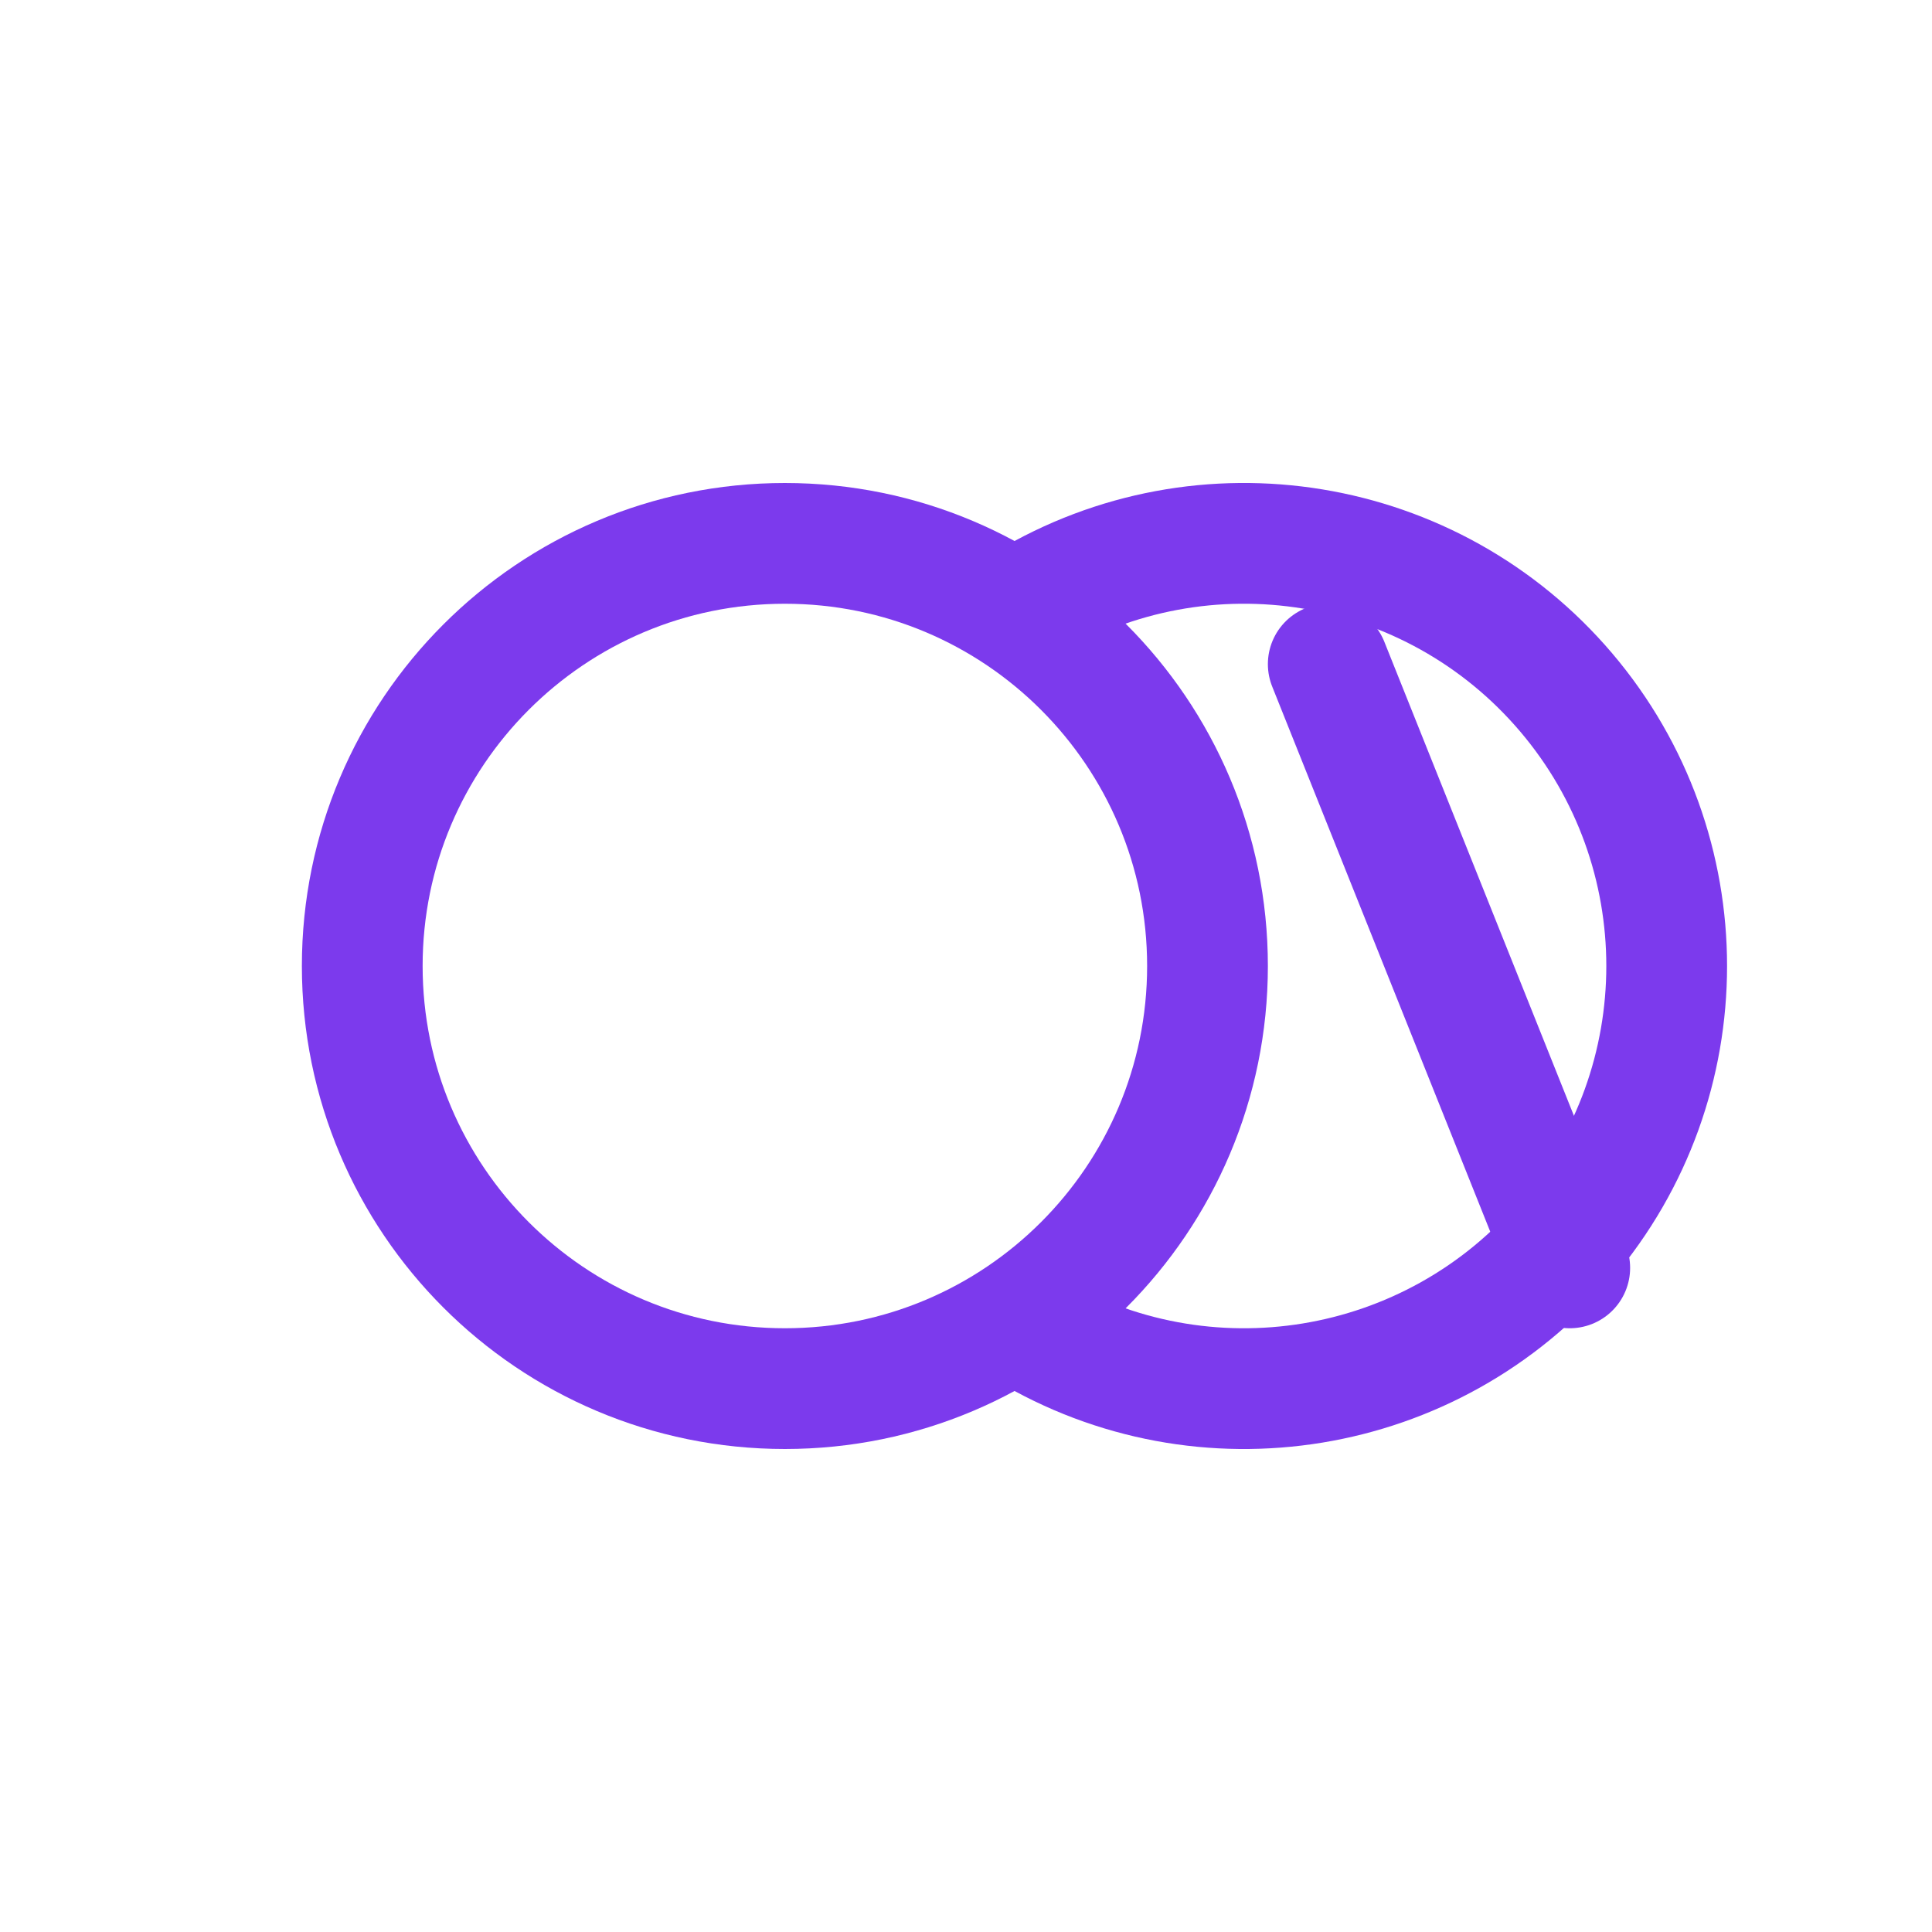
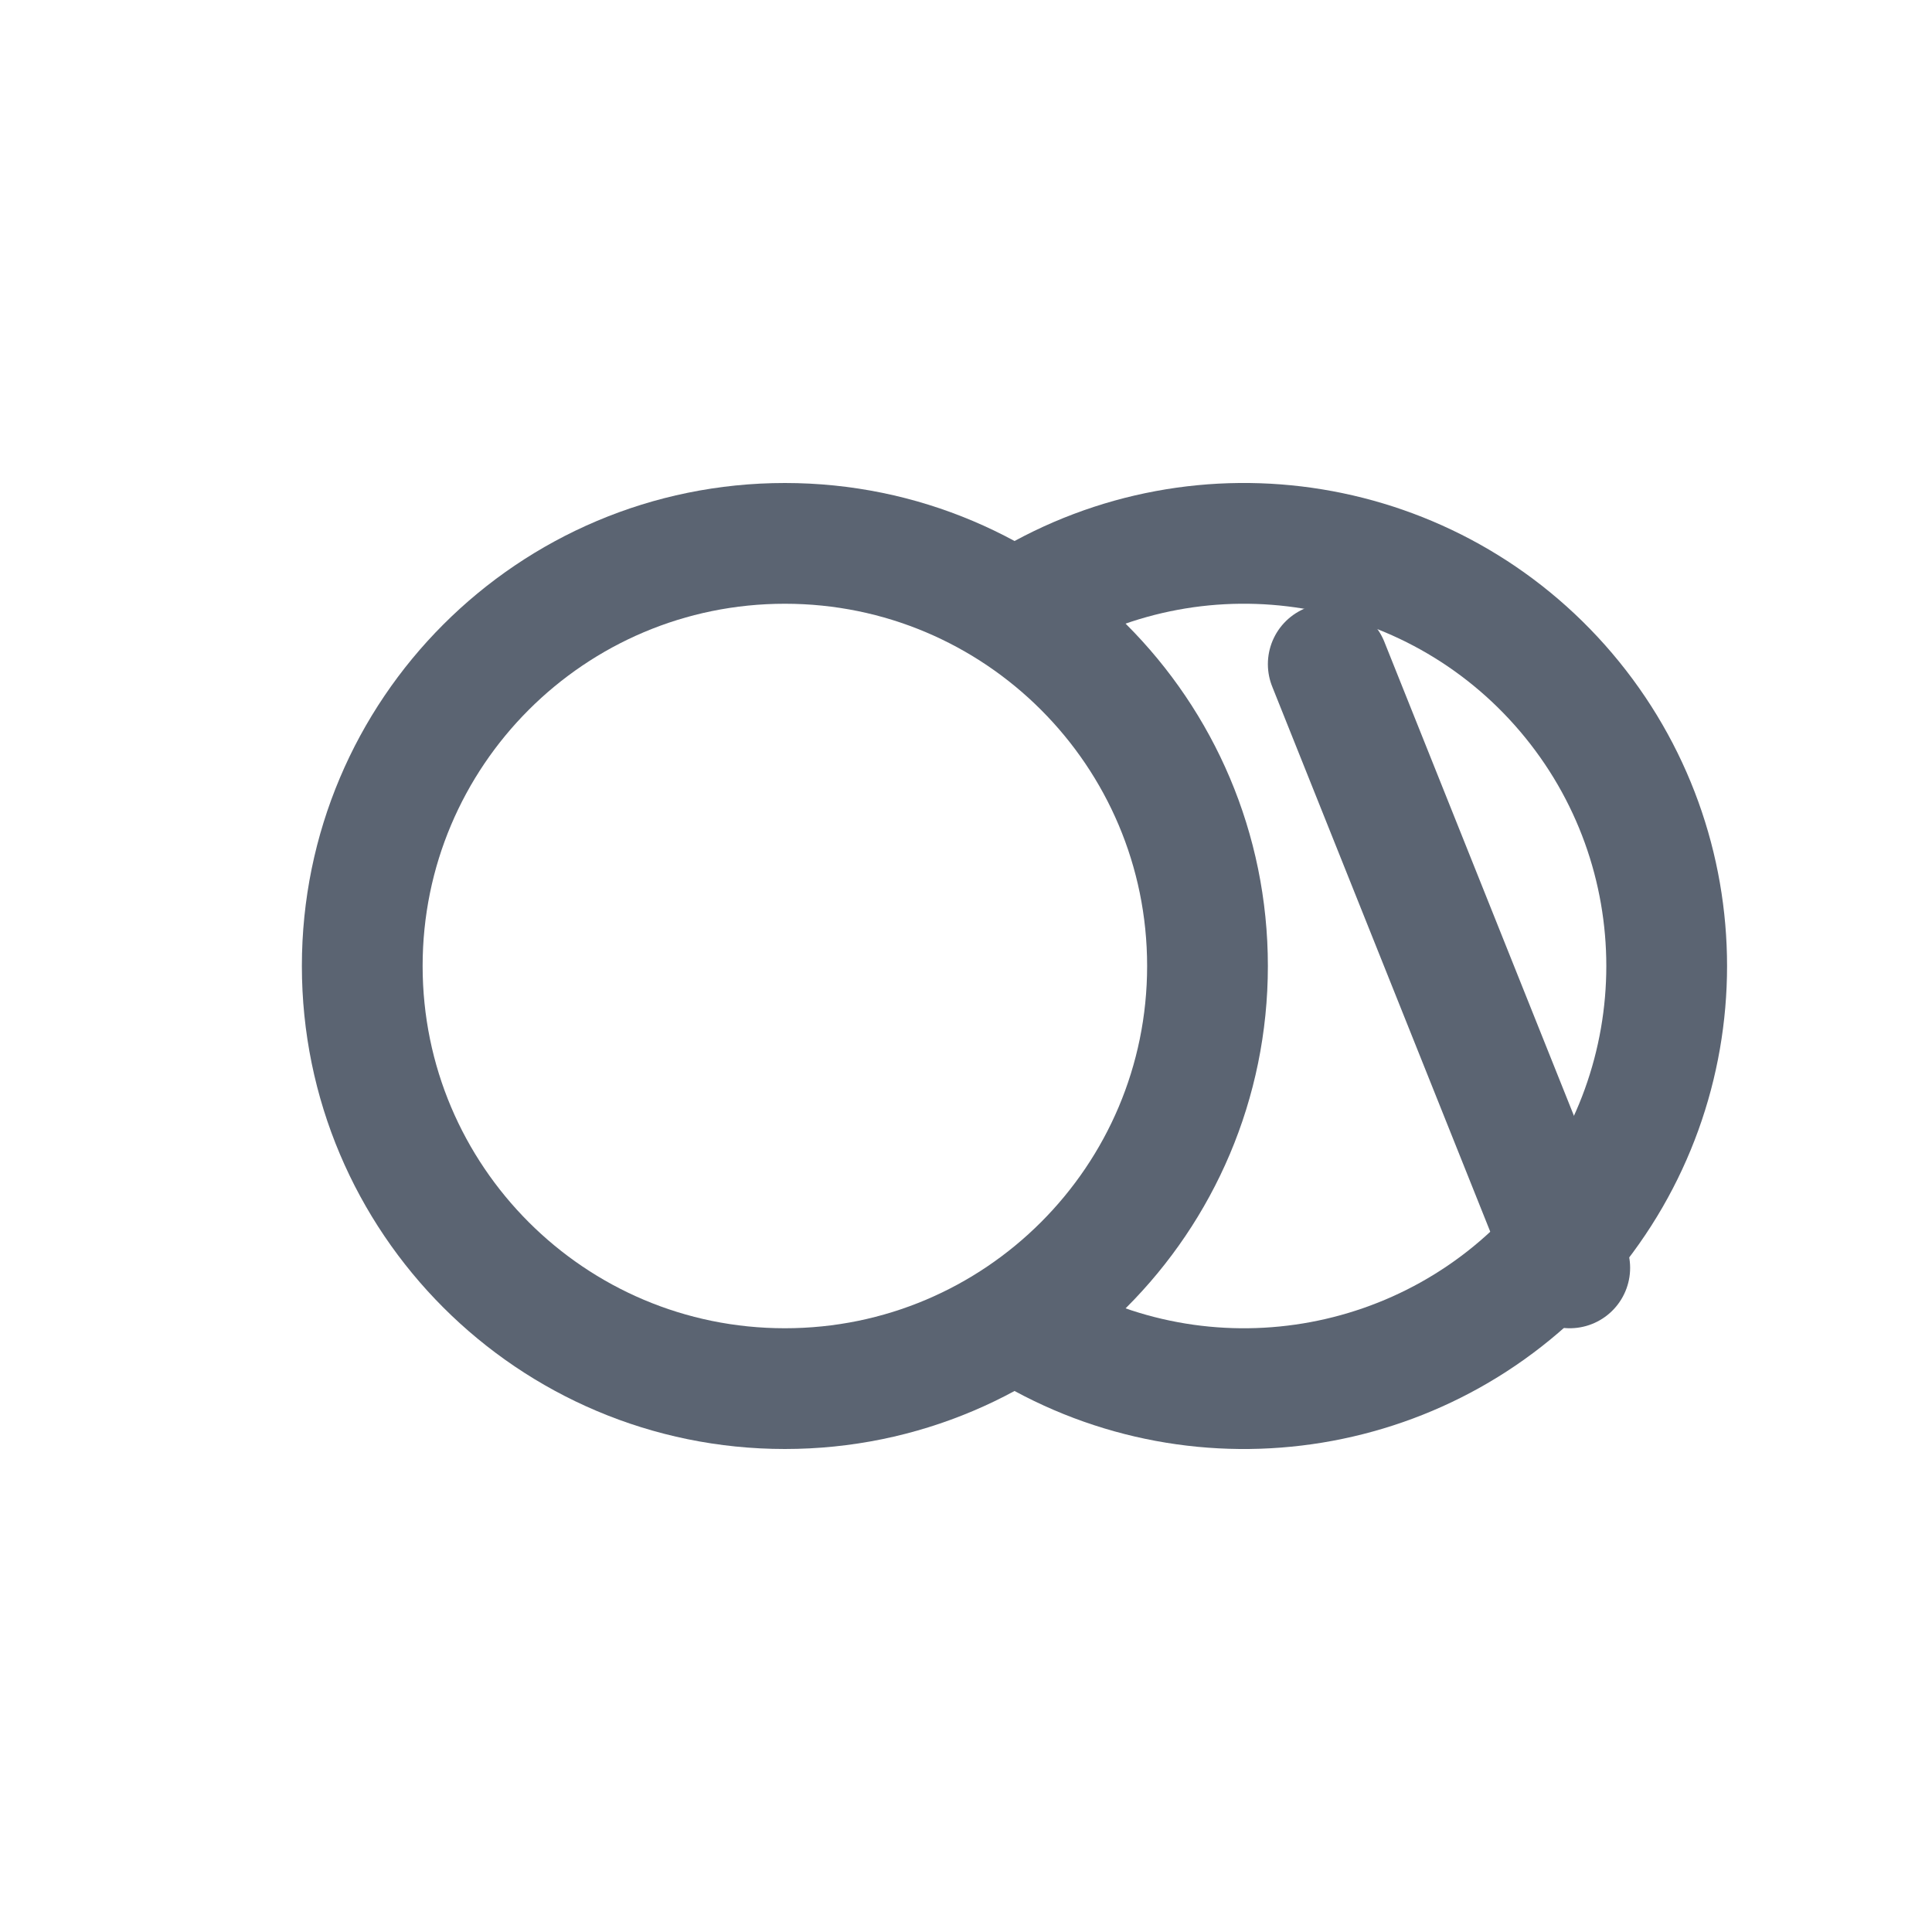
<svg xmlns="http://www.w3.org/2000/svg" width="64" height="64" viewBox="0 0 64 64" fill="none">
-   <circle cx="26" cy="32" r="14" stroke="#7C3AED" stroke-width="4" />
-   <path d="M34 20a14 14 0 1 1 0 24" stroke="#7C3AED" stroke-width="4" />
-   <path d="M44 22l8 20" stroke="#7C3AED" stroke-width="4" stroke-linecap="round" />
+   <circle cx="26" cy="32" r="14" stroke="#5B6472" stroke-width="4" />
+   <path d="M34 20a14 14 0 1 1 0 24" stroke="#5B6472" stroke-width="4" />
+   <path d="M44 22l8 20" stroke="#5B6472" stroke-width="4" stroke-linecap="round" />
</svg>
